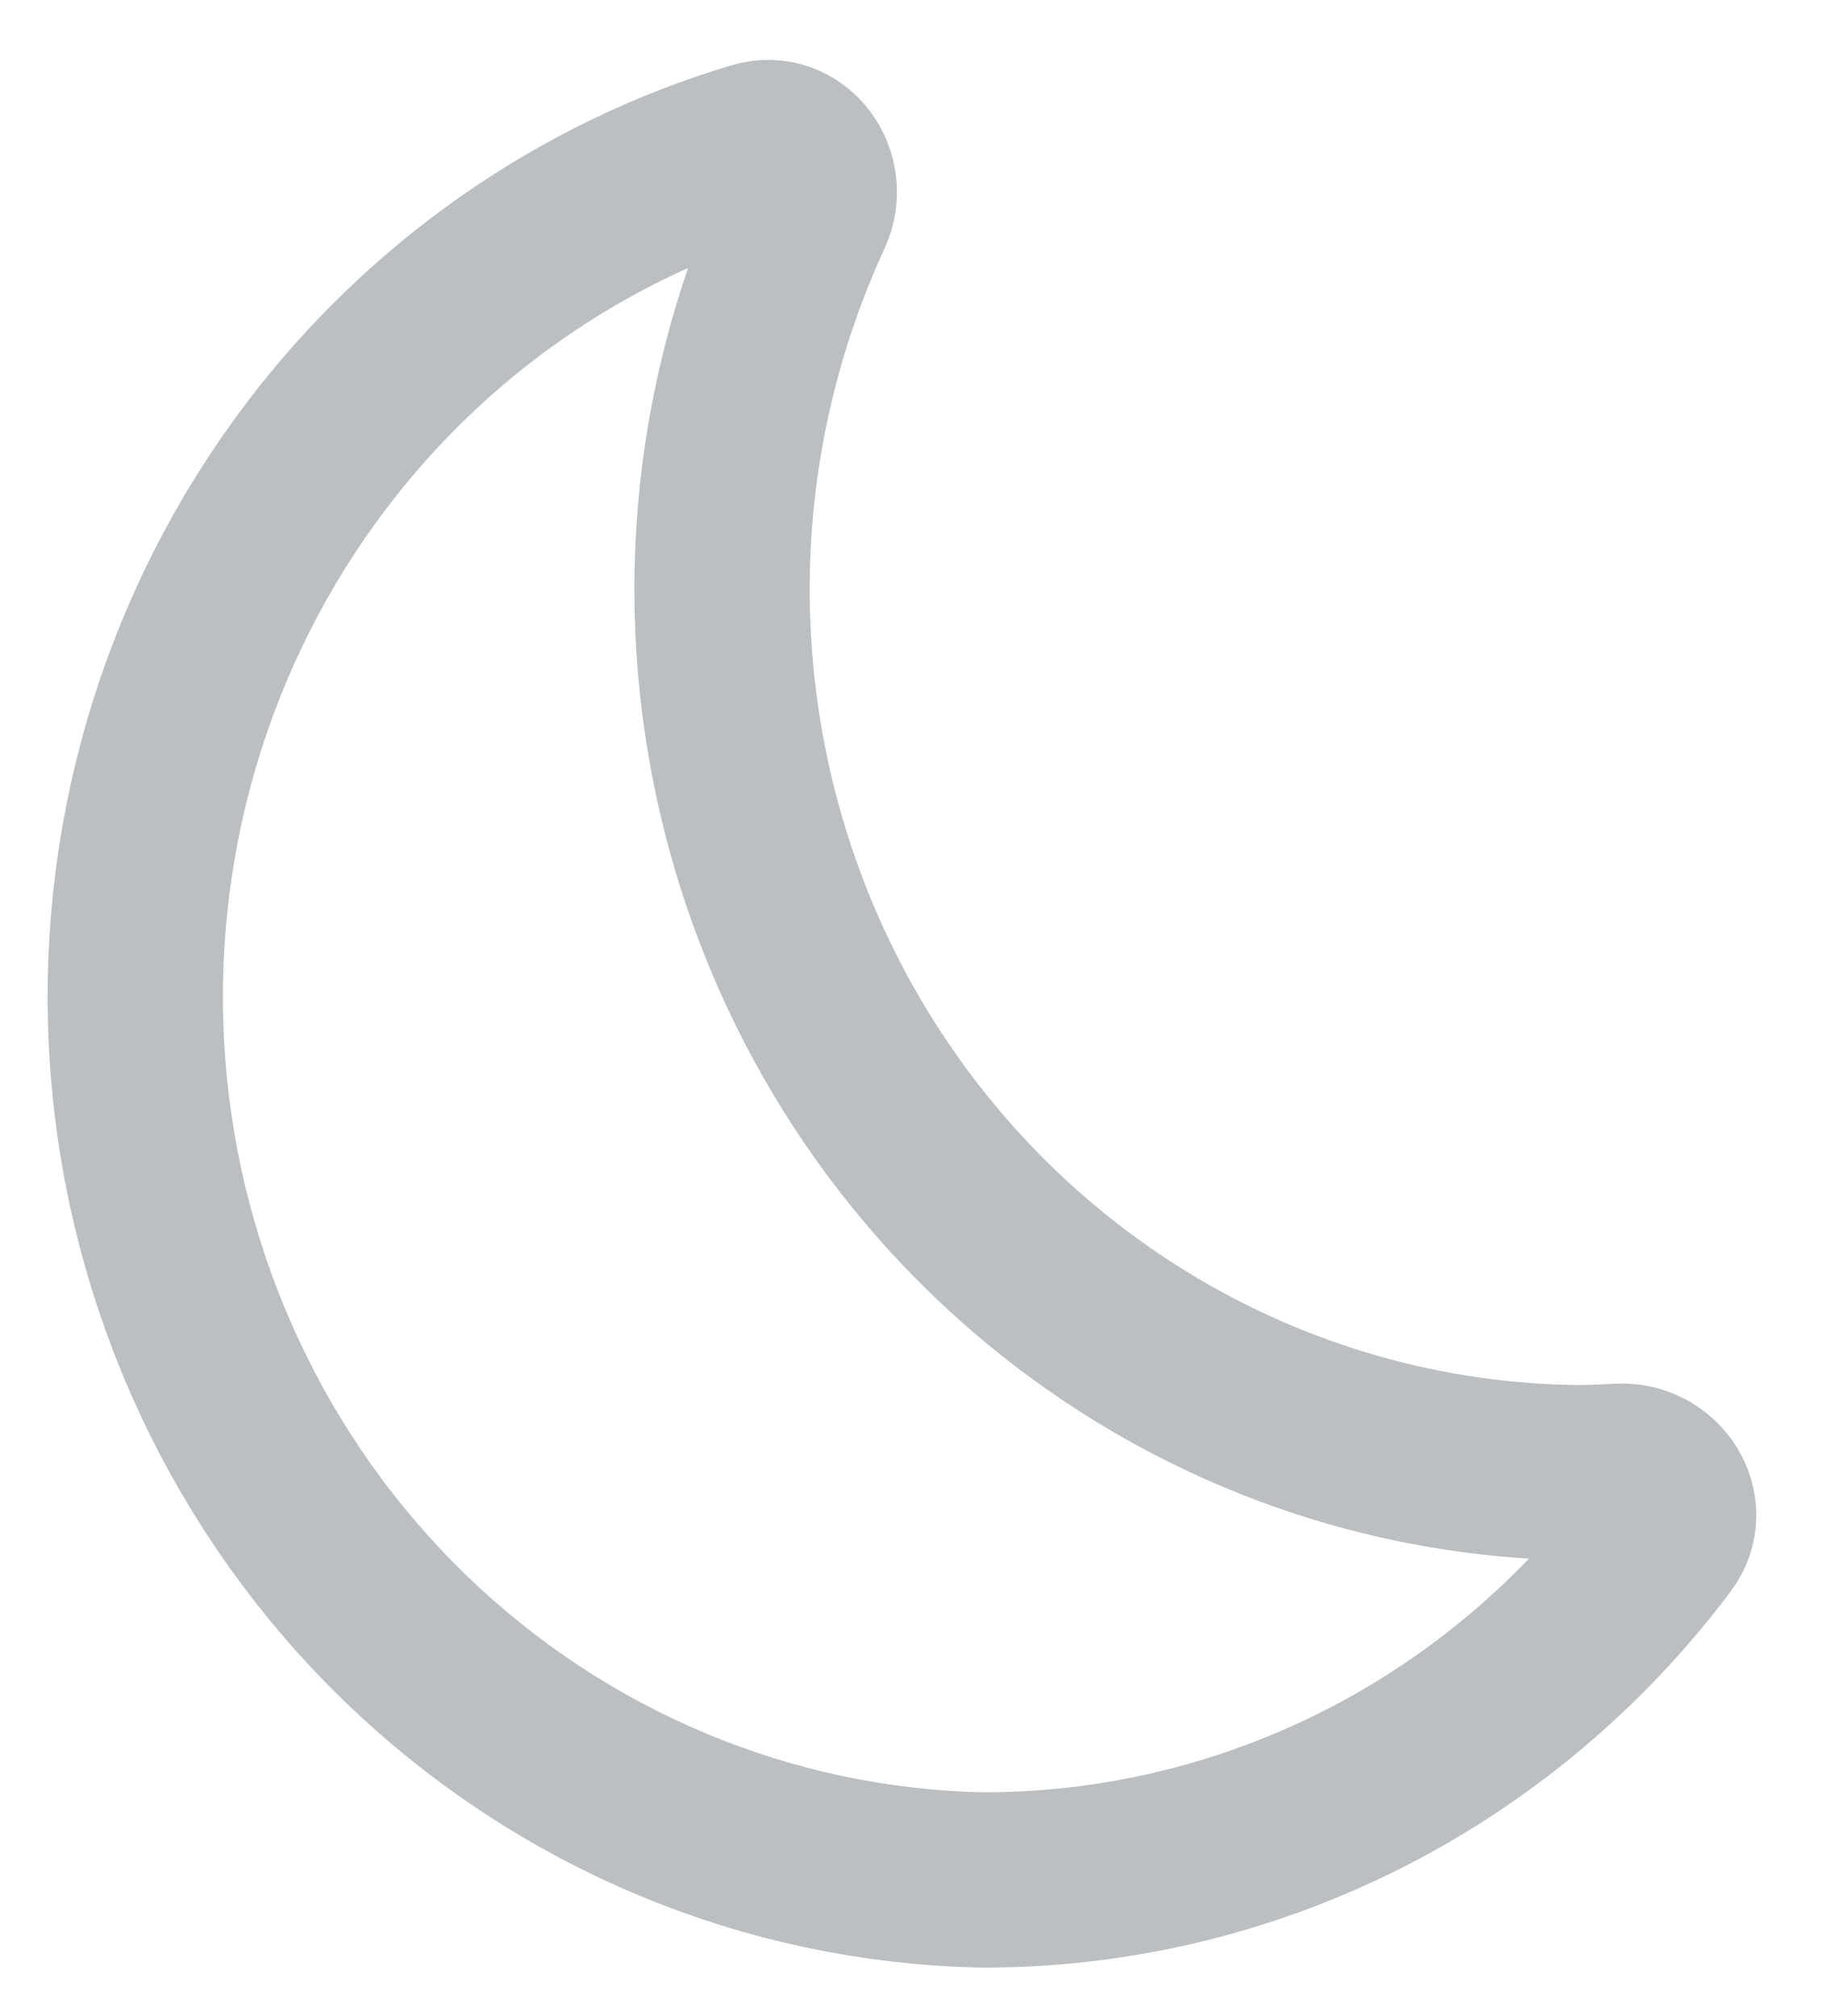
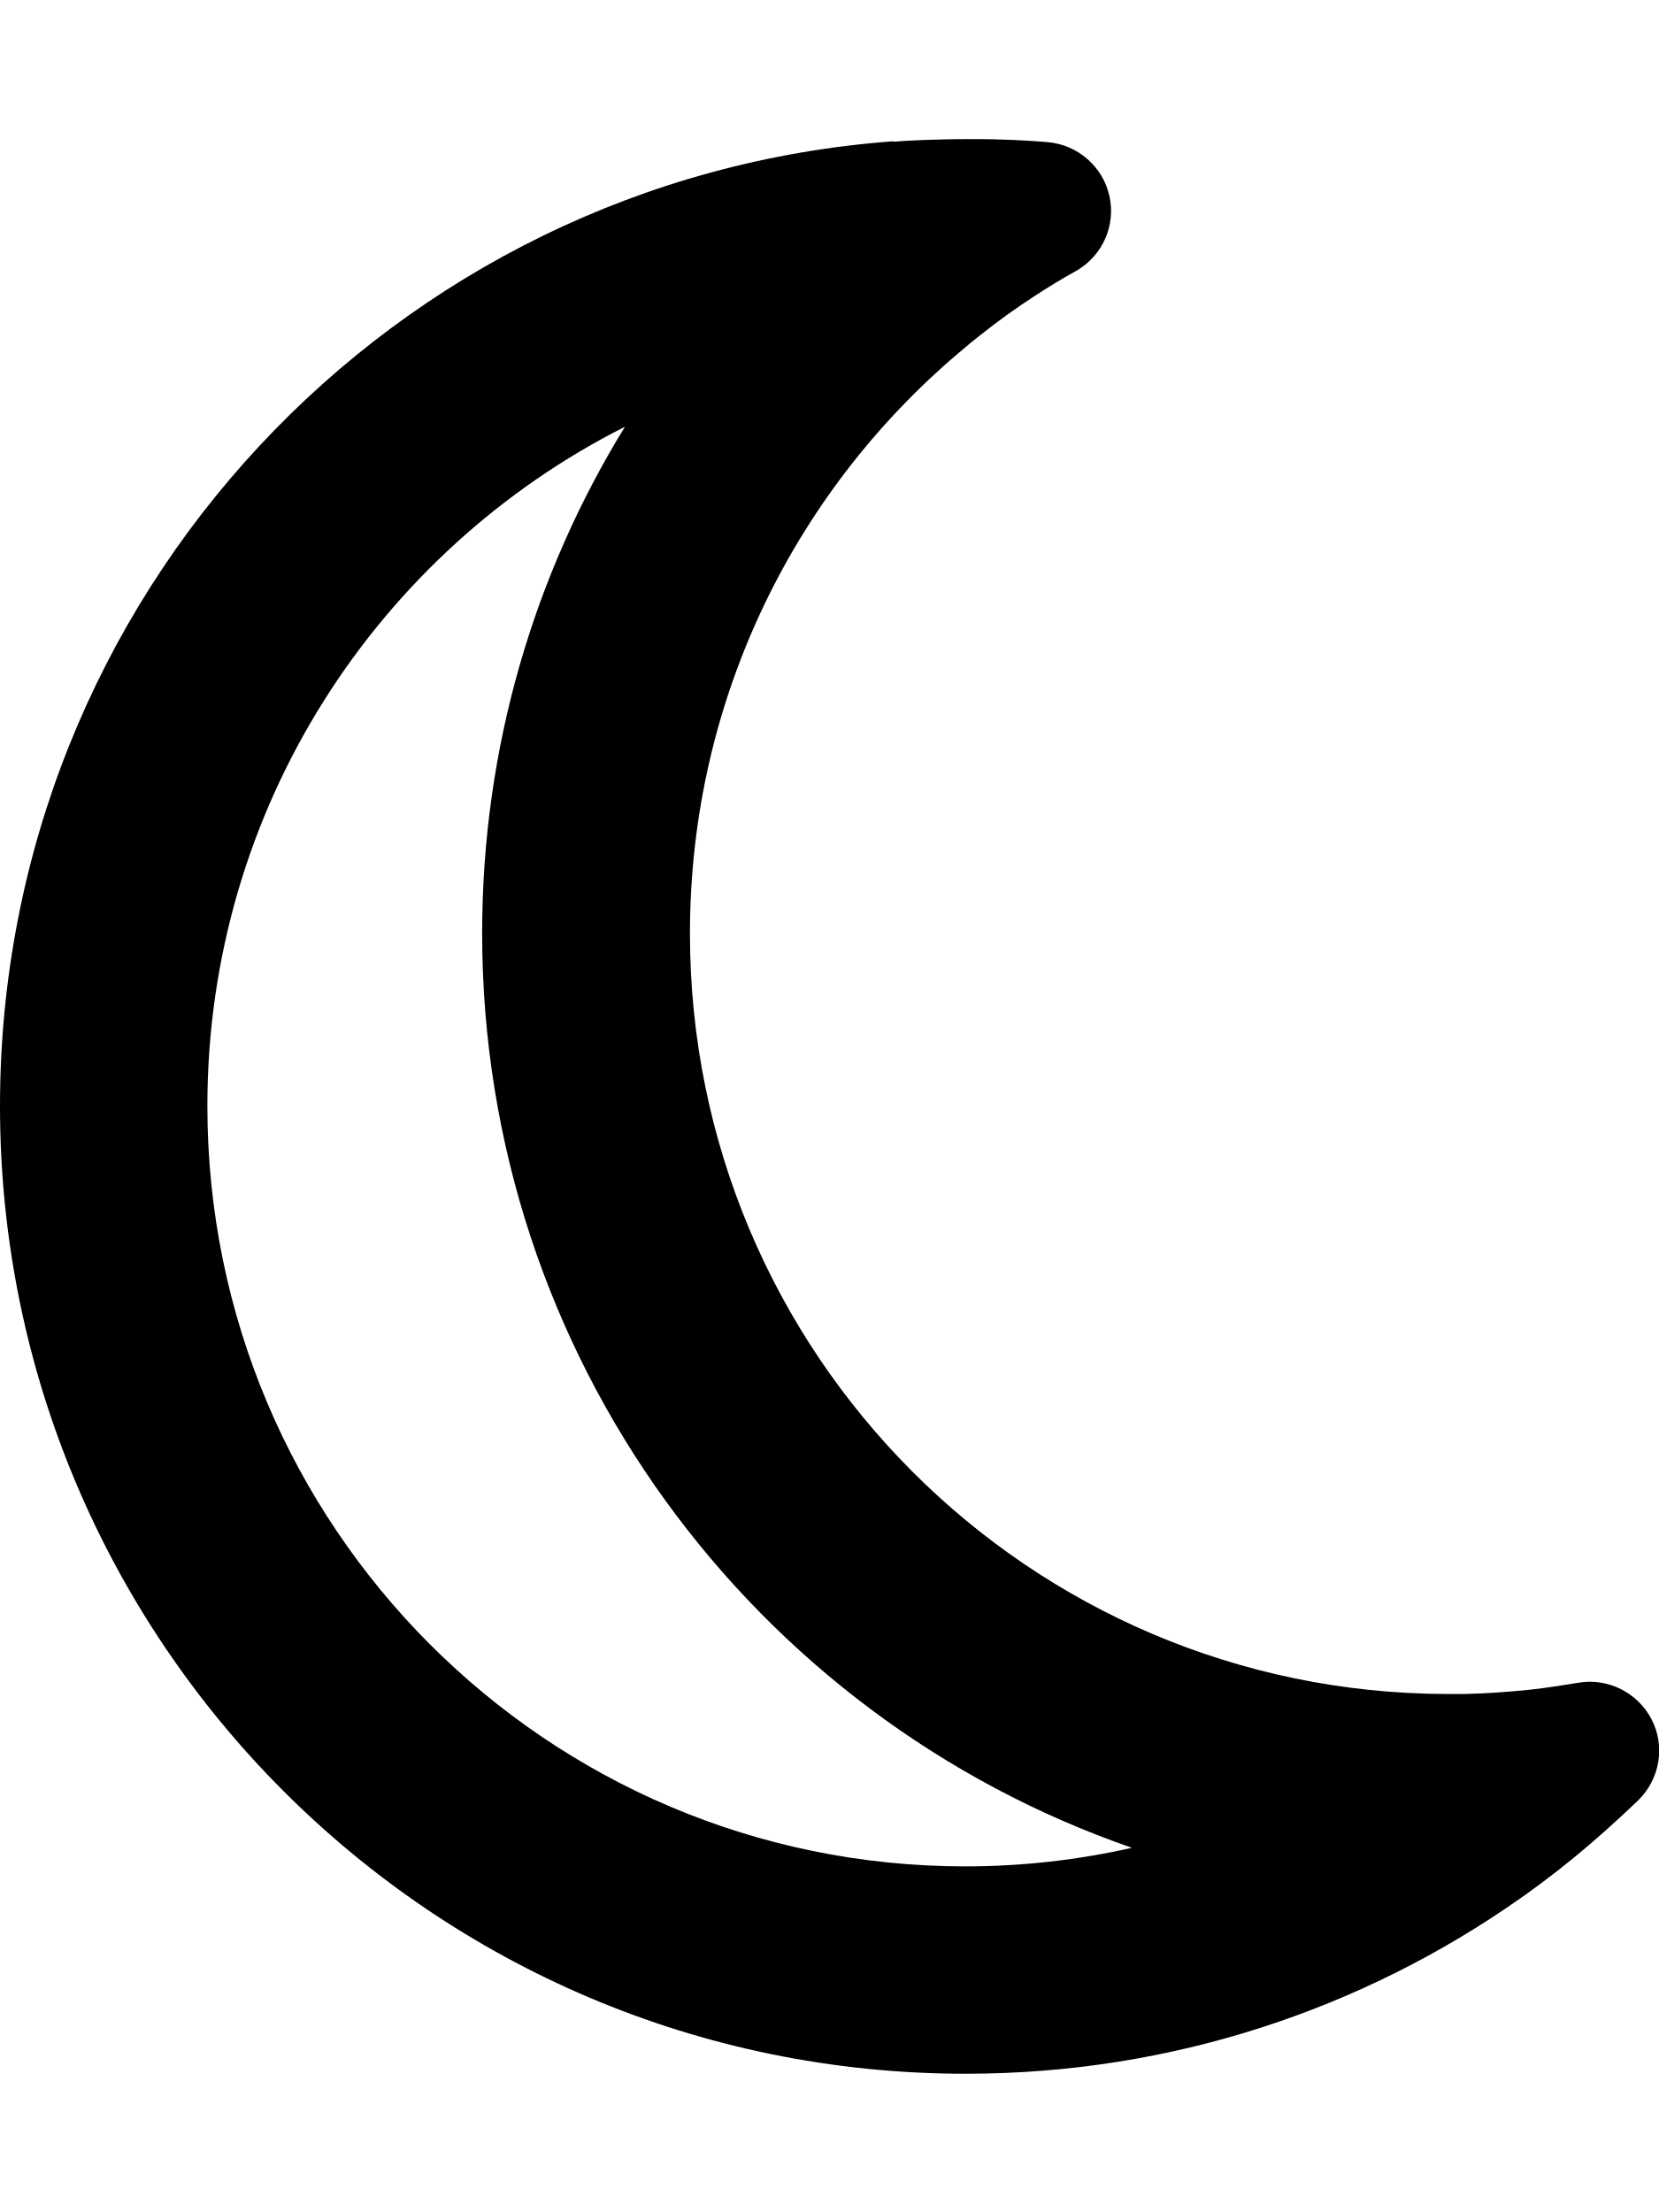
- <svg xmlns="http://www.w3.org/2000/svg" width="21" height="23" viewBox="0 0 21 23" fill="none">
-   <g id="moon">
-     <path id="Vector" d="M18.038 16.802C16.289 16.791 14.575 16.305 13.07 15.393C11.566 14.482 10.326 13.178 9.477 11.616C8.628 10.053 8.202 8.288 8.24 6.501C8.271 5.085 8.594 3.695 9.182 2.421C9.363 2.031 9.038 1.58 8.627 1.704C6.647 2.297 4.89 3.514 3.614 5.194C2.112 7.171 1.384 9.65 1.572 12.146C1.76 14.642 2.85 16.977 4.631 18.697C6.411 20.416 8.754 21.397 11.203 21.448C12.879 21.452 14.527 21.014 15.989 20.176C17.14 19.515 18.144 18.624 18.943 17.559C19.199 17.219 18.897 16.76 18.471 16.785C18.327 16.794 18.182 16.799 18.038 16.802Z" stroke="#BBBFC2" stroke-width="2" stroke-linecap="round" stroke-linejoin="round" />
-   </g>
+ <svg xmlns="http://www.w3.org/2000/svg" viewBox="0 0 384 512">
+   <path d="M144.7 98.7c-21 34.1-33.1 74.3-33.1 117.3c0 98 62.8 181.4 150.4 211.7c-12.4 2.8-25.3 4.3-38.6 4.3C126.6 432 48 353.3 48 256c0-68.9 39.4-128.4 96.8-157.3zm62.1-66C91.1 41.2 0 137.9 0 256C0 379.7 100 480 223.5 480c47.8 0 92-15 128.4-40.6c1.9-1.3 3.7-2.7 5.5-4c4.8-3.6 9.4-7.4 13.9-11.4c2.7-2.4 5.3-4.8 7.9-7.3c5-4.9 6.3-12.5 3.1-18.7s-10.1-9.7-17-8.5c-3.7 .6-7.4 1.2-11.1 1.6c-5 .5-10.1 .9-15.3 1c-1.2 0-2.5 0-3.7 0c-.1 0-.2 0-.3 0c-96.8-.2-175.2-78.9-175.2-176c0-54.8 24.9-103.7 64.1-136c1-.9 2.1-1.7 3.2-2.6c4-3.2 8.2-6.2 12.5-9c3.1-2 6.3-4 9.6-5.8c6.1-3.5 9.2-10.5 7.7-17.3s-7.3-11.9-14.3-12.5c-3.6-.3-7.1-.5-10.7-.6c-2.7-.1-5.5-.1-8.2-.1c-3.3 0-6.5 .1-9.8 .2c-2.3 .1-4.6 .2-6.9 .4z" />
</svg>
